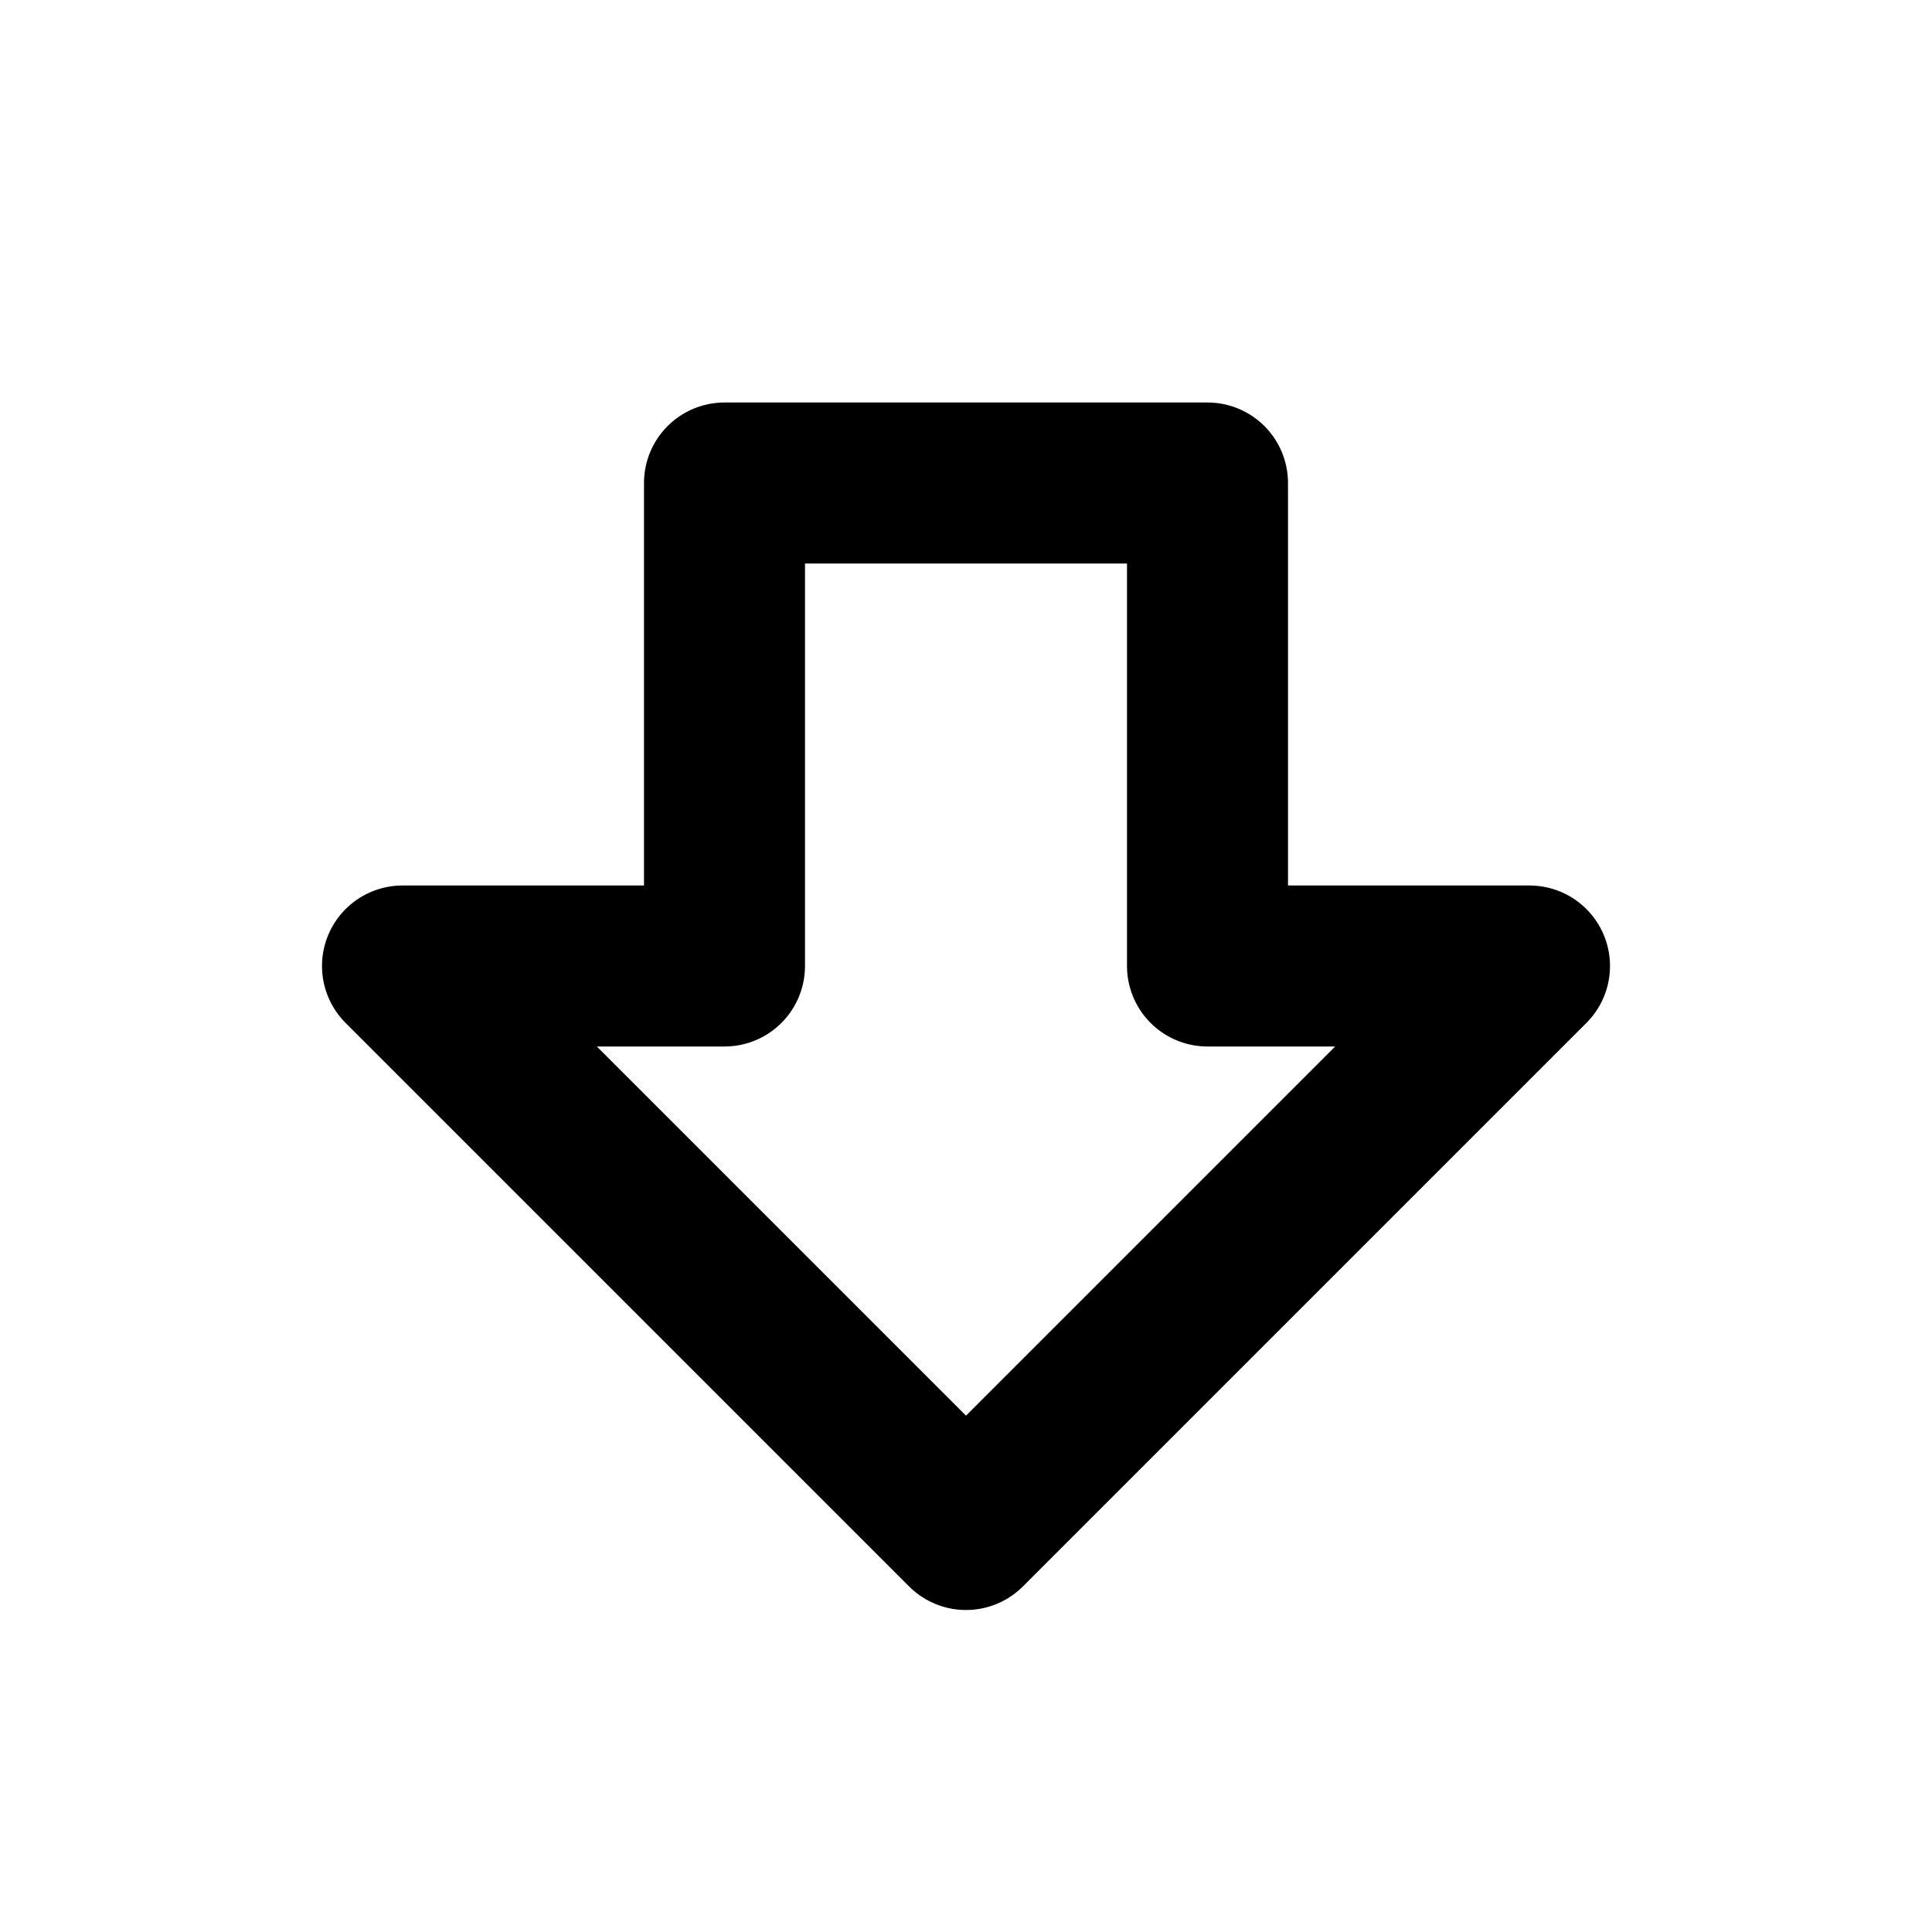
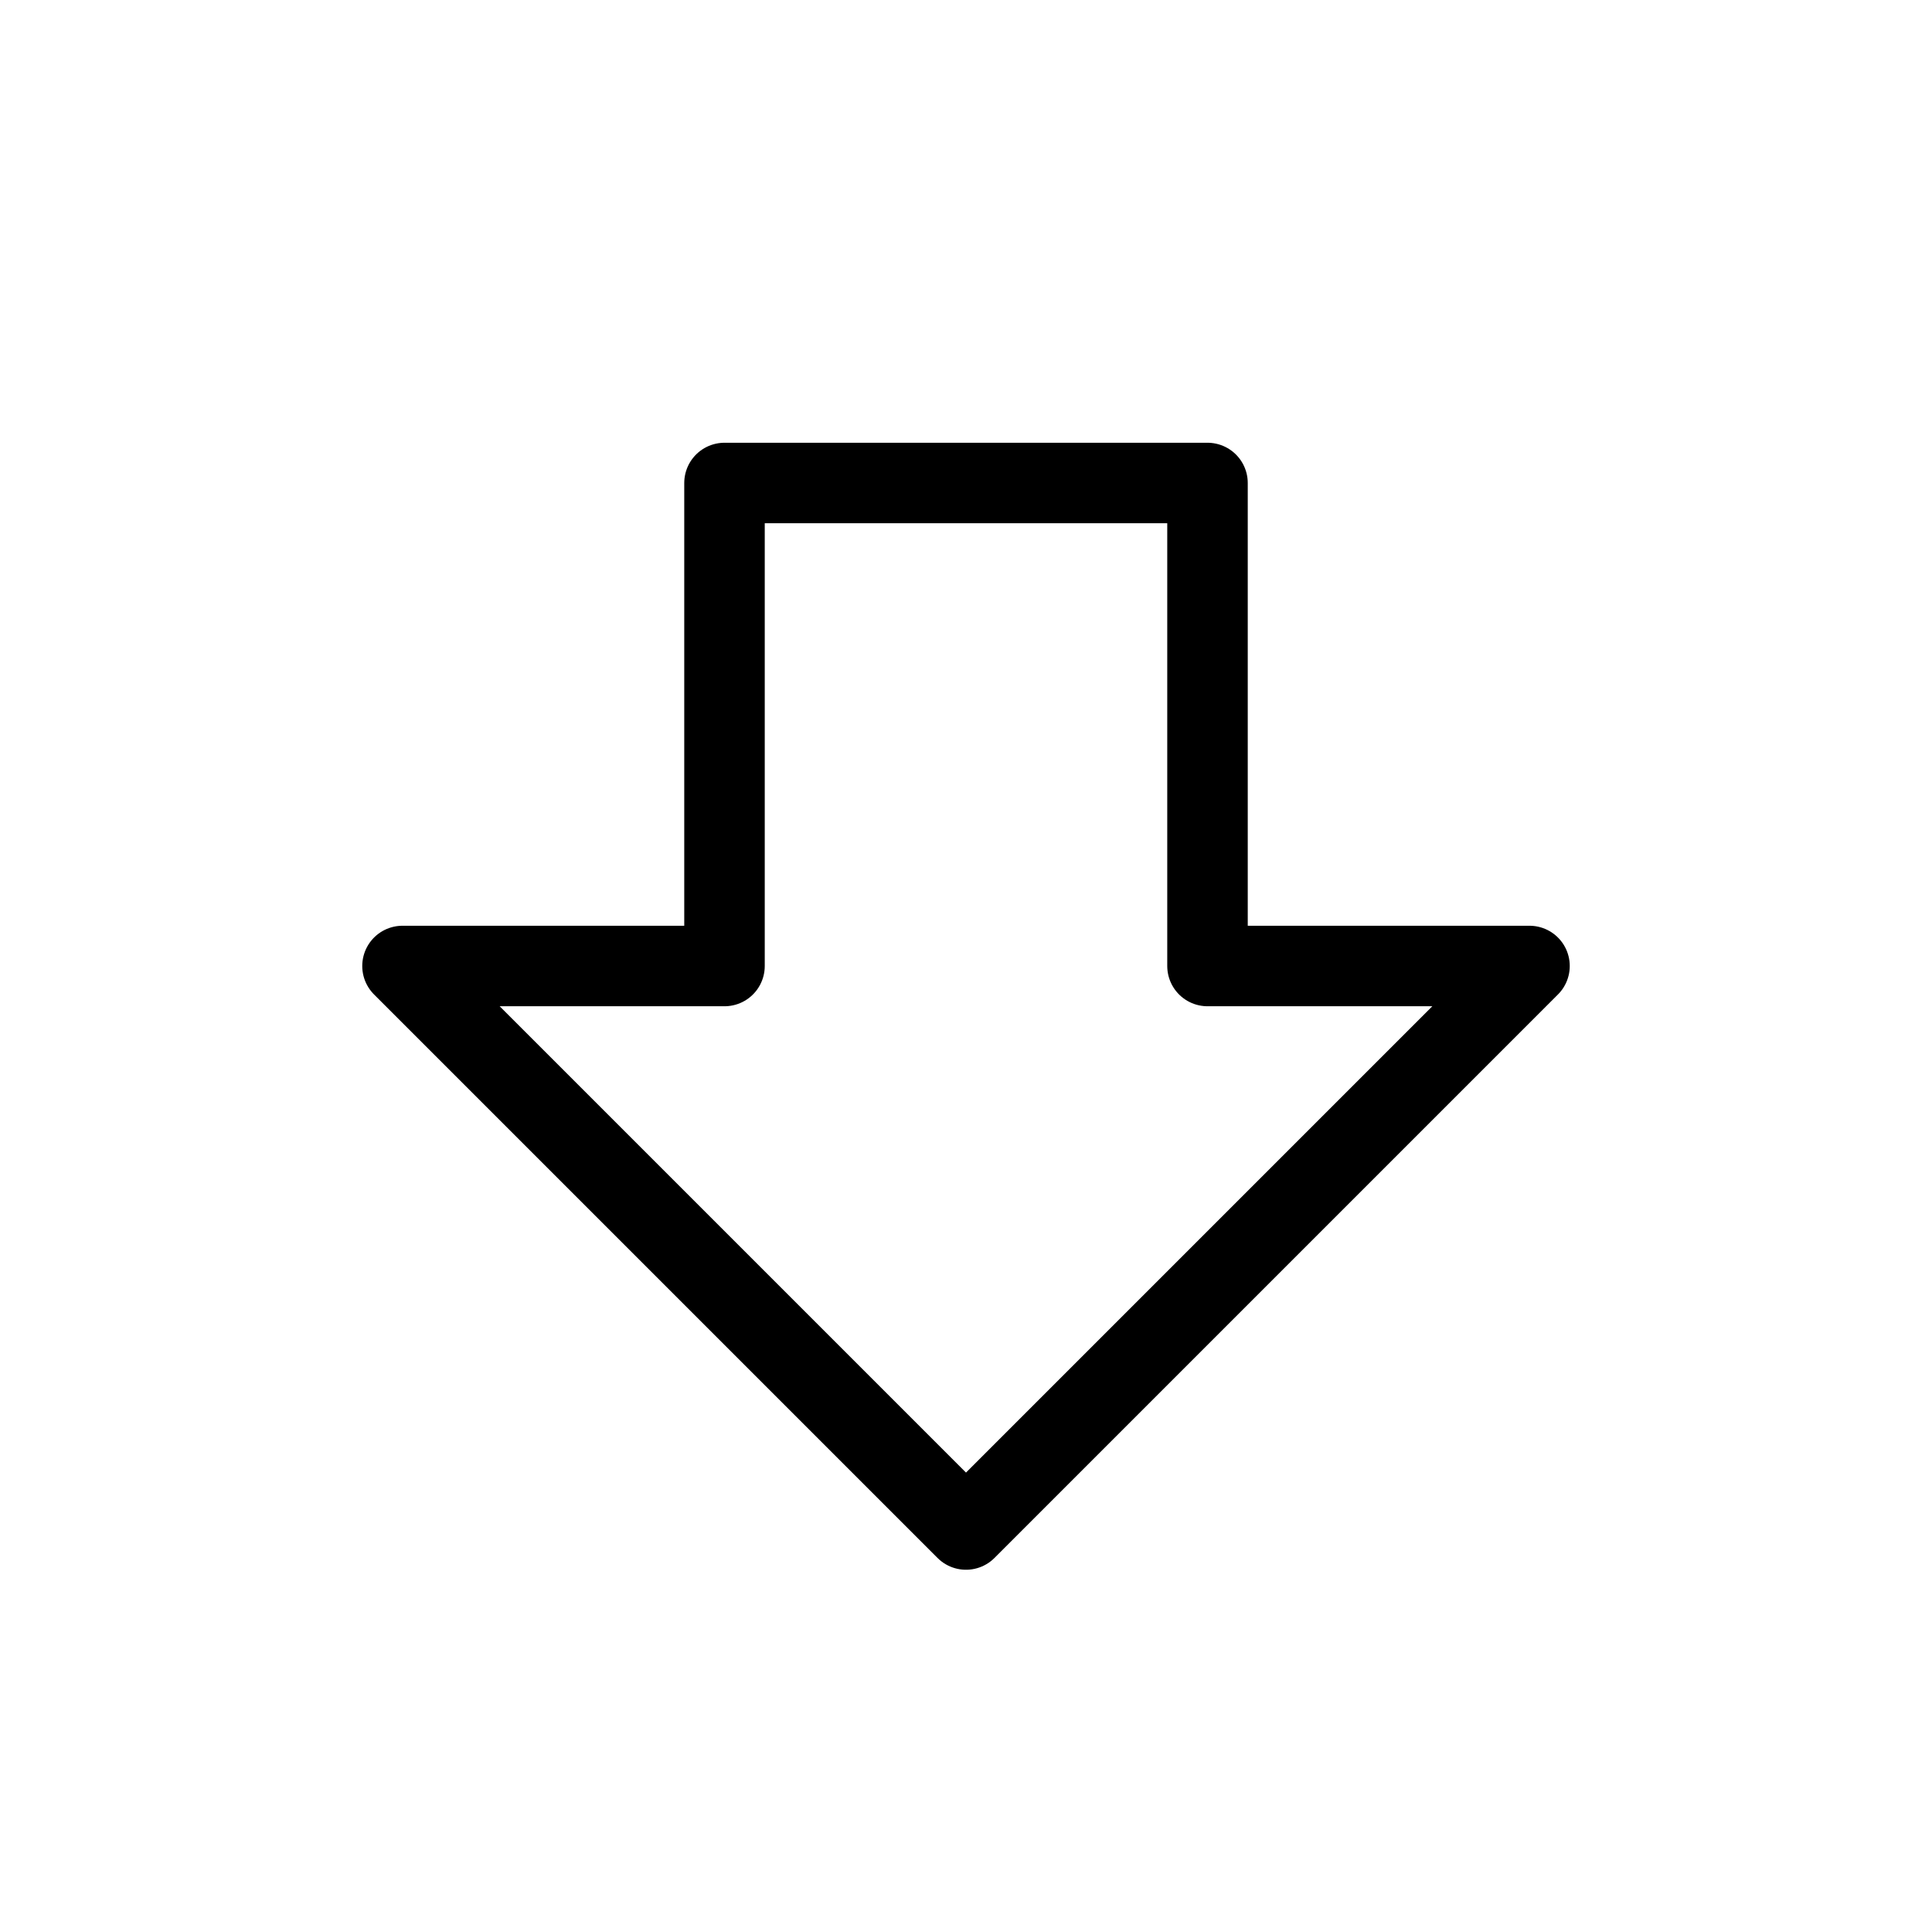
- <svg xmlns="http://www.w3.org/2000/svg" width="24" height="24" viewBox="0 0 24 24" fill="none" stroke="currentColor" stroke-width="2" stroke-linecap="round" stroke-linejoin="round" class="lucide lucide-arrow-big-down">
+ <svg xmlns="http://www.w3.org/2000/svg" width="24" height="24" viewBox="0 0 24 24" fill="none" stroke="currentColor" stroke-width="1" stroke-linecap="round" stroke-linejoin="round" class="lucide lucide-arrow-big-down">
  <path d="M15 6v6h4l-7 7-7-7h4V6h6z" />
</svg>
